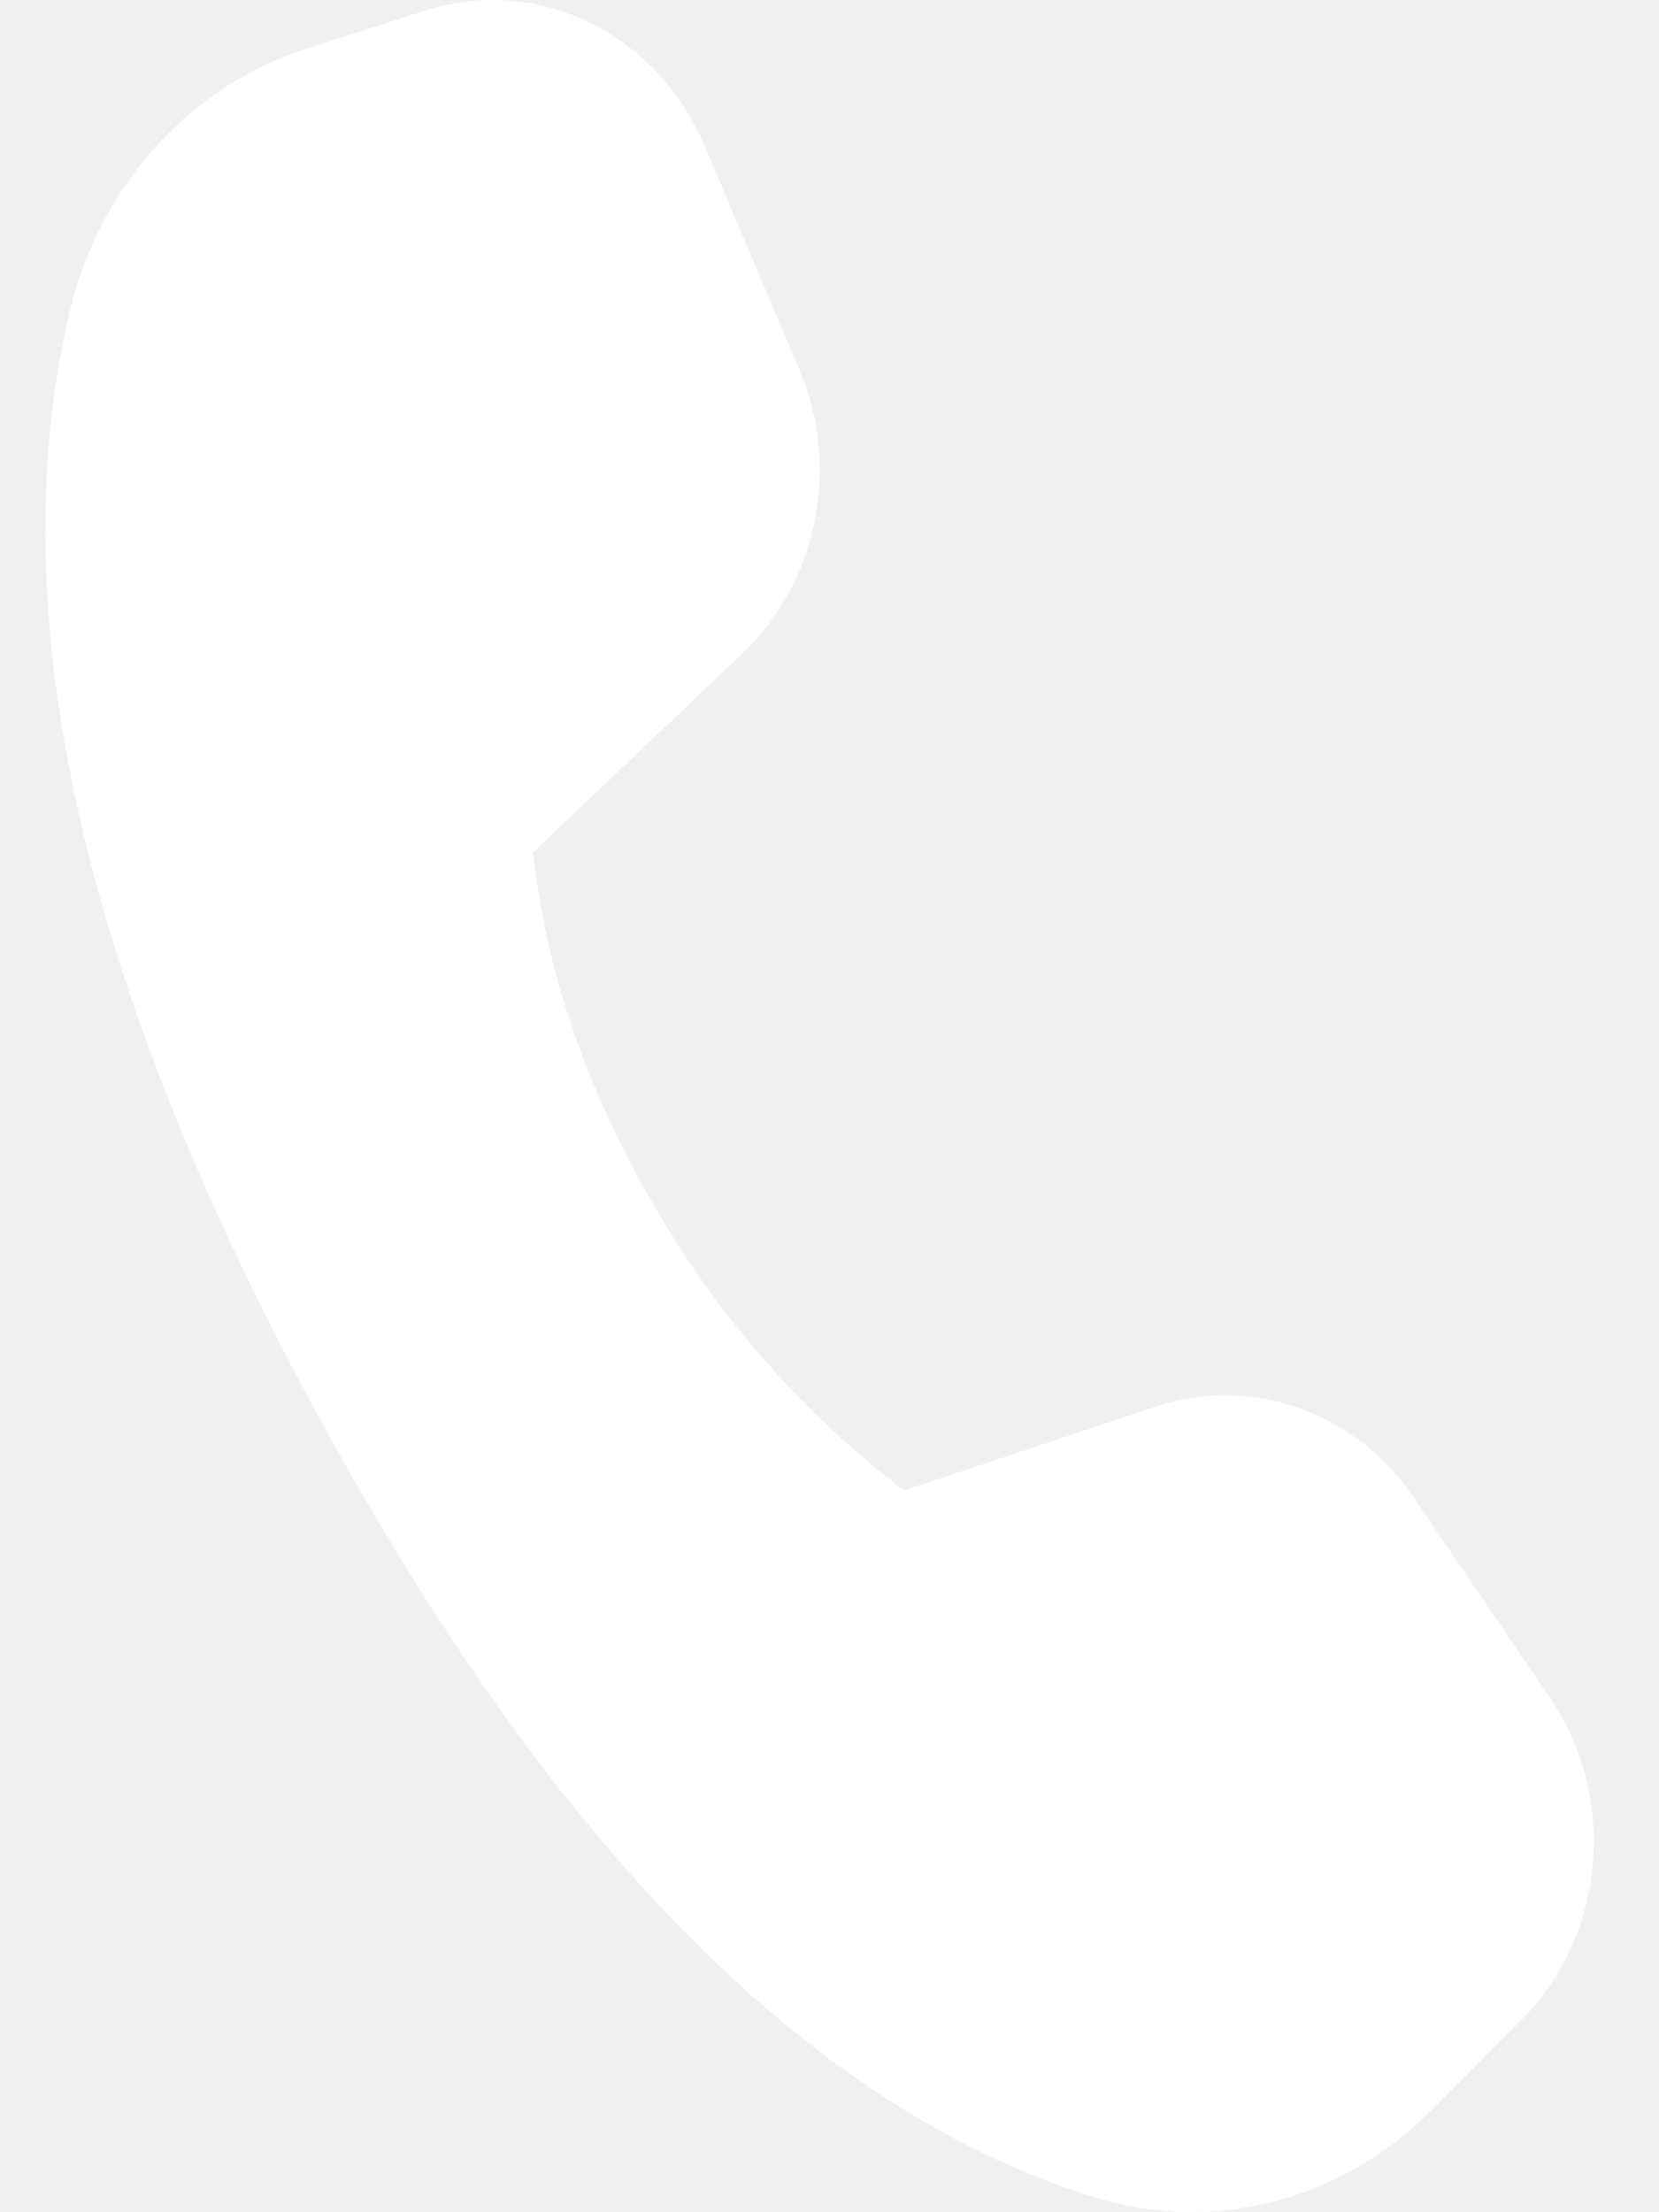
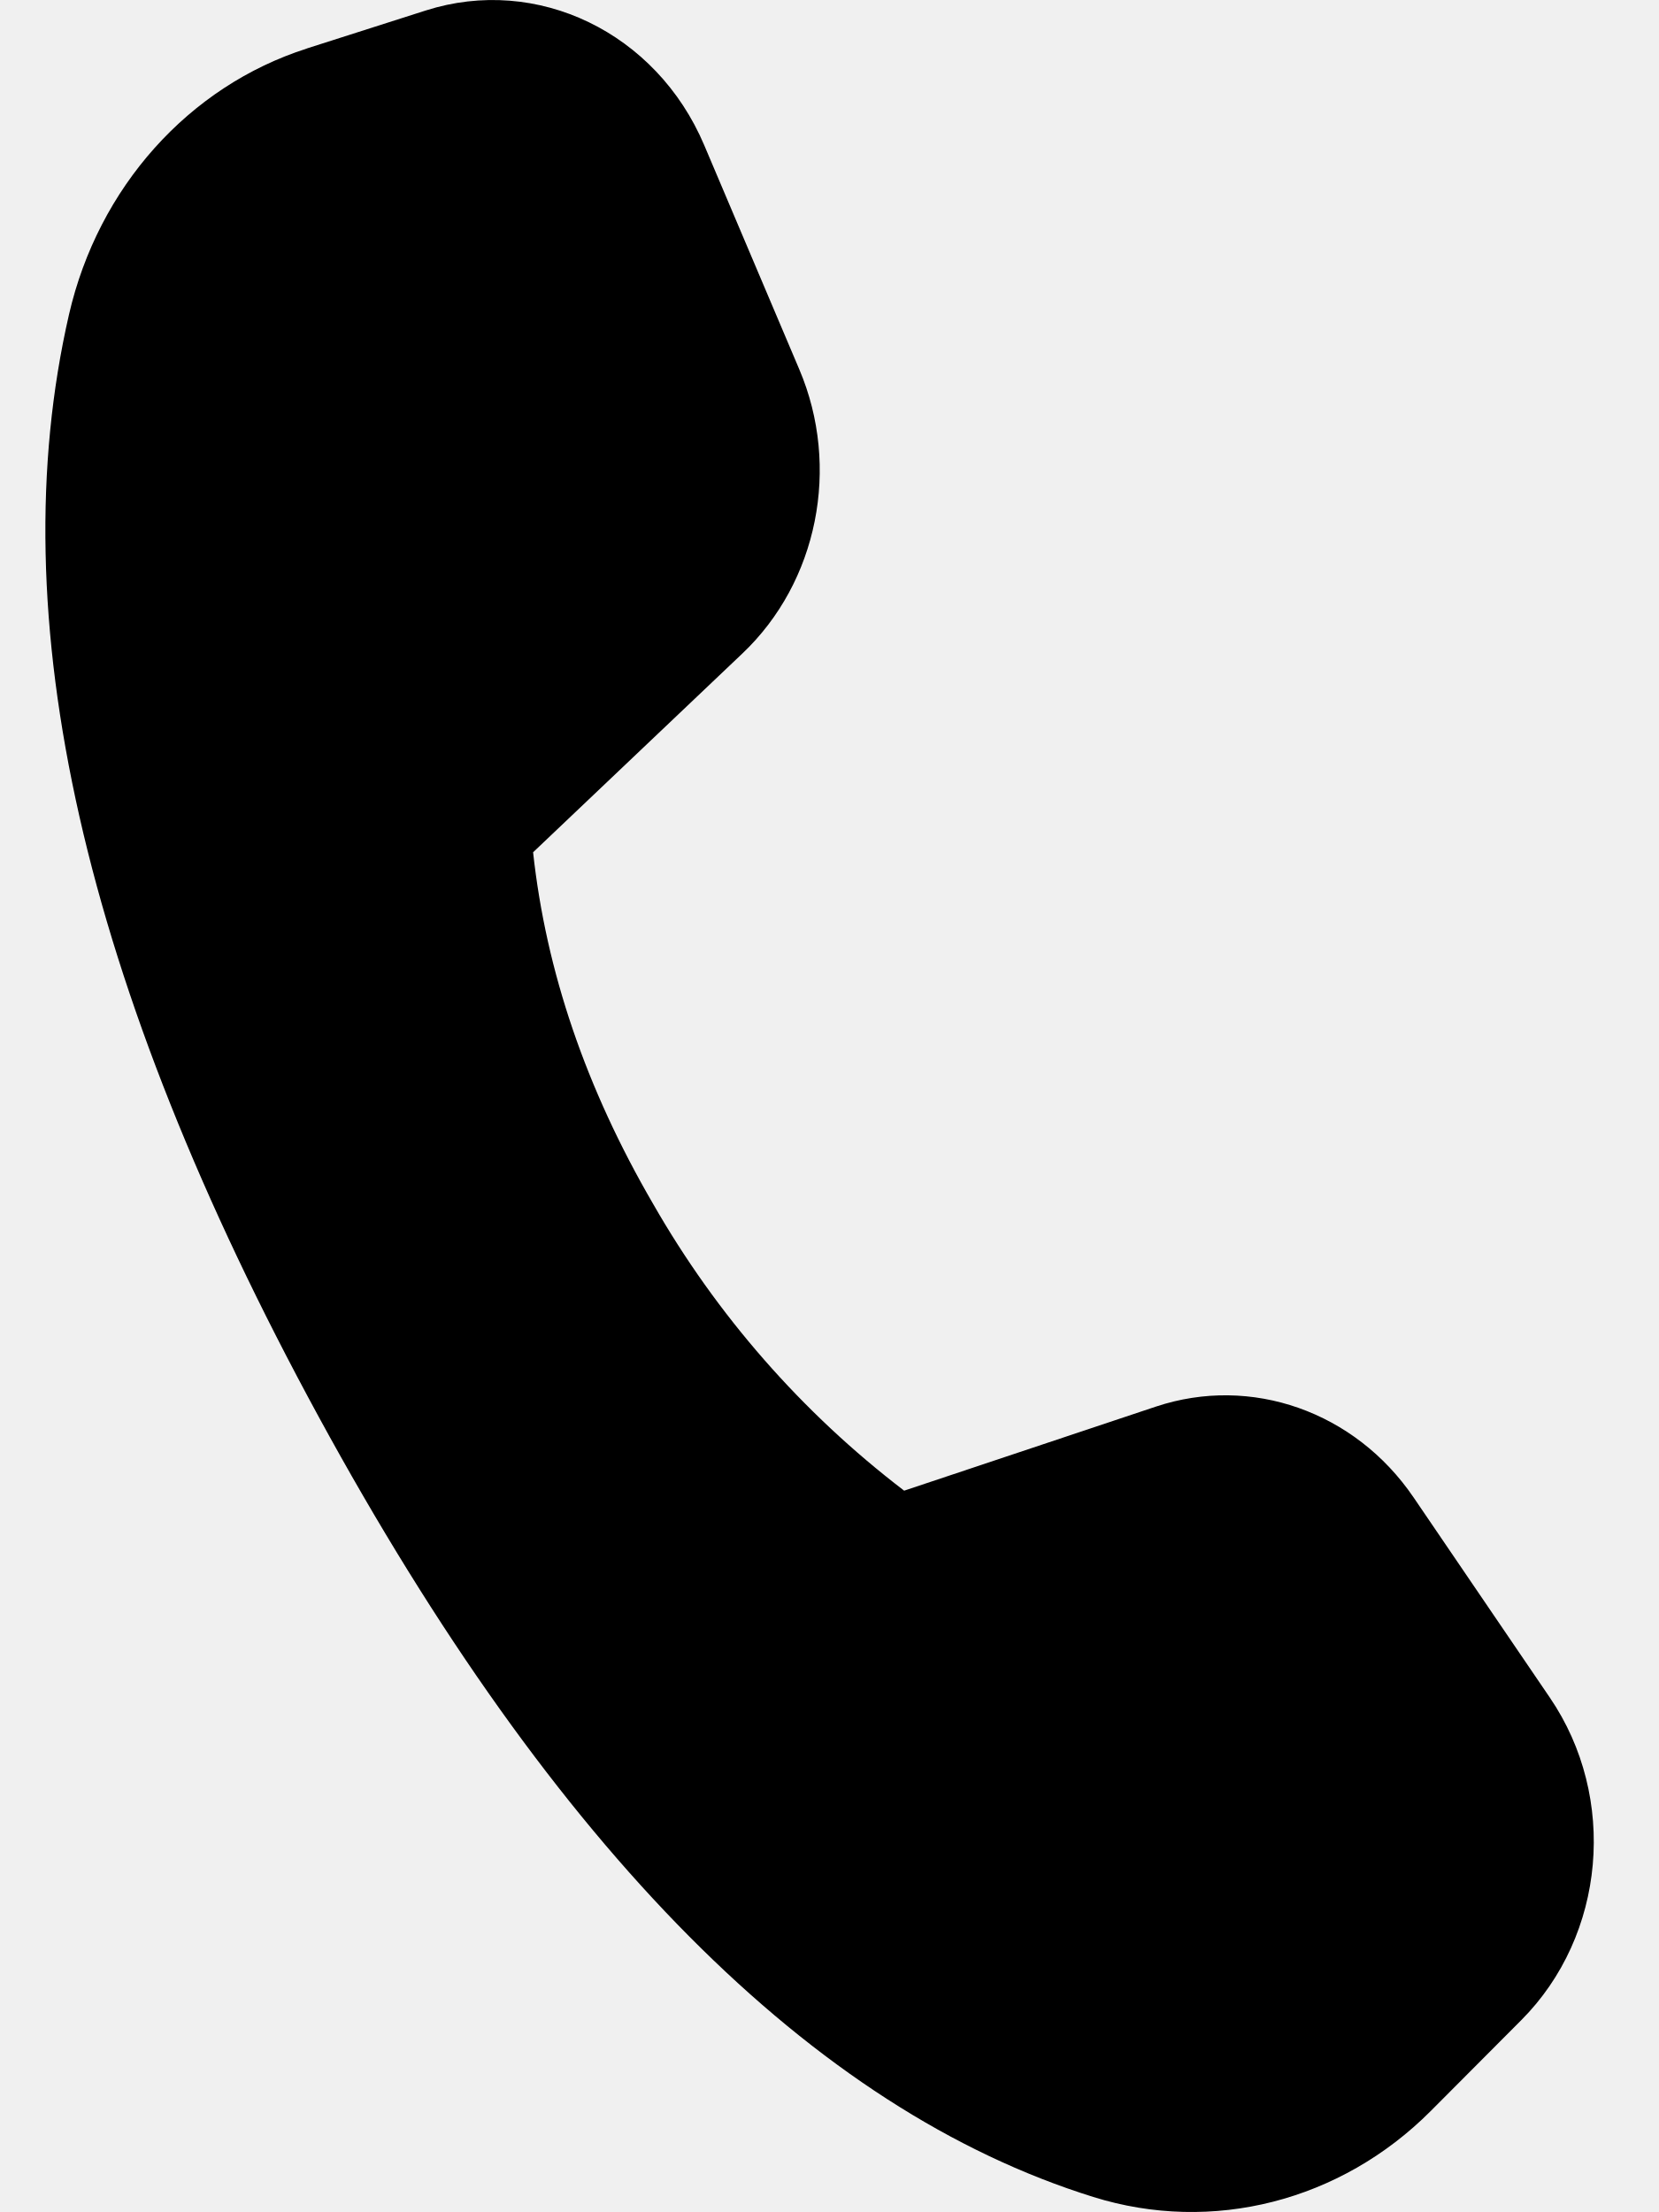
<svg xmlns="http://www.w3.org/2000/svg" width="15" height="20" viewBox="0 0 15 20" fill="none">
-   <path d="M2.772 0.439L3.849 0.095C4.857 -0.227 5.935 0.294 6.367 1.312L7.227 3.34C7.602 4.223 7.394 5.262 6.713 5.908L4.82 7.706C4.937 8.782 5.298 9.841 5.904 10.883C6.48 11.891 7.252 12.773 8.175 13.478L10.451 12.718C11.313 12.431 12.252 12.762 12.781 13.539L14.013 15.349C14.629 16.253 14.518 17.499 13.755 18.265L12.937 19.086C12.123 19.903 10.961 20.2 9.885 19.864C7.346 19.072 5.012 16.721 2.882 12.811C0.749 8.894 -0.003 5.572 0.624 2.843C0.888 1.695 1.706 0.78 2.774 0.439" fill="white" />
+   <path d="M2.772 0.439L3.849 0.095C4.857 -0.227 5.935 0.294 6.367 1.312L7.227 3.34C7.602 4.223 7.394 5.262 6.713 5.908L4.82 7.706C4.937 8.782 5.298 9.841 5.904 10.883C6.48 11.891 7.252 12.773 8.175 13.478L10.451 12.718C11.313 12.431 12.252 12.762 12.781 13.539L14.013 15.349C14.629 16.253 14.518 17.499 13.755 18.265L12.937 19.086C12.123 19.903 10.961 20.2 9.885 19.864C7.346 19.072 5.012 16.721 2.882 12.811C0.749 8.894 -0.003 5.572 0.624 2.843C0.888 1.695 1.706 0.78 2.774 0.439" fill="currentColor" />
</svg>
